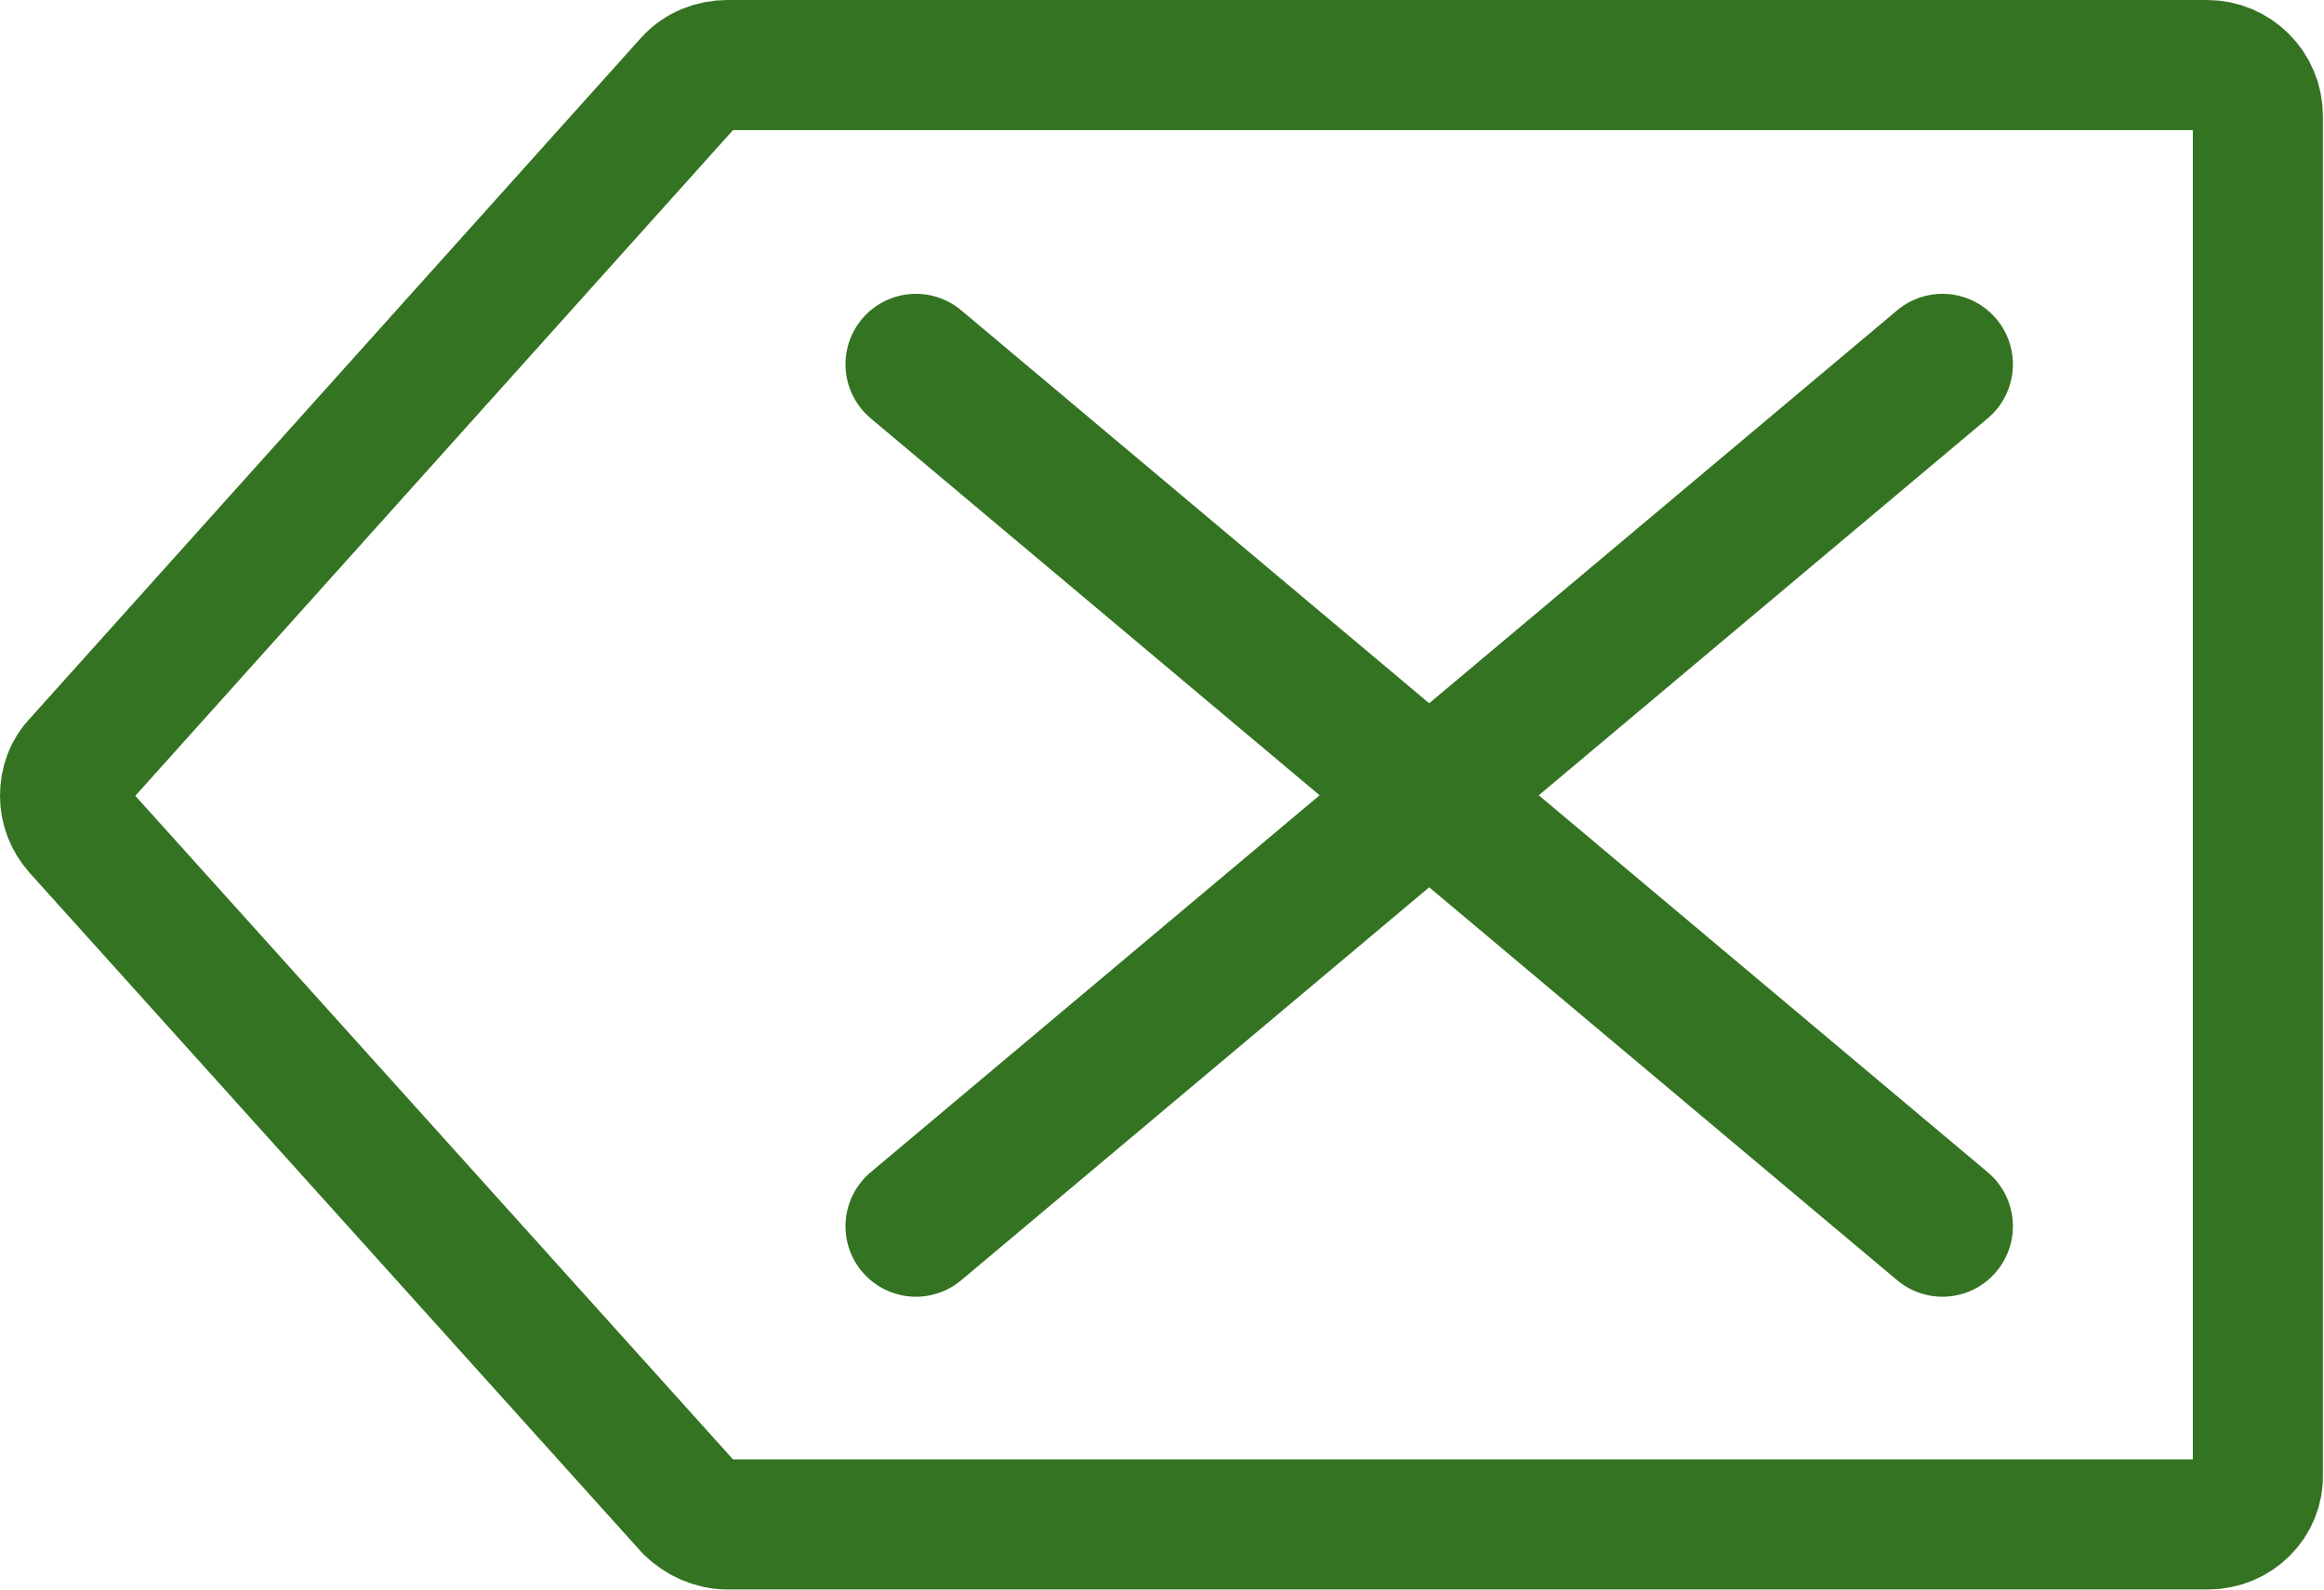
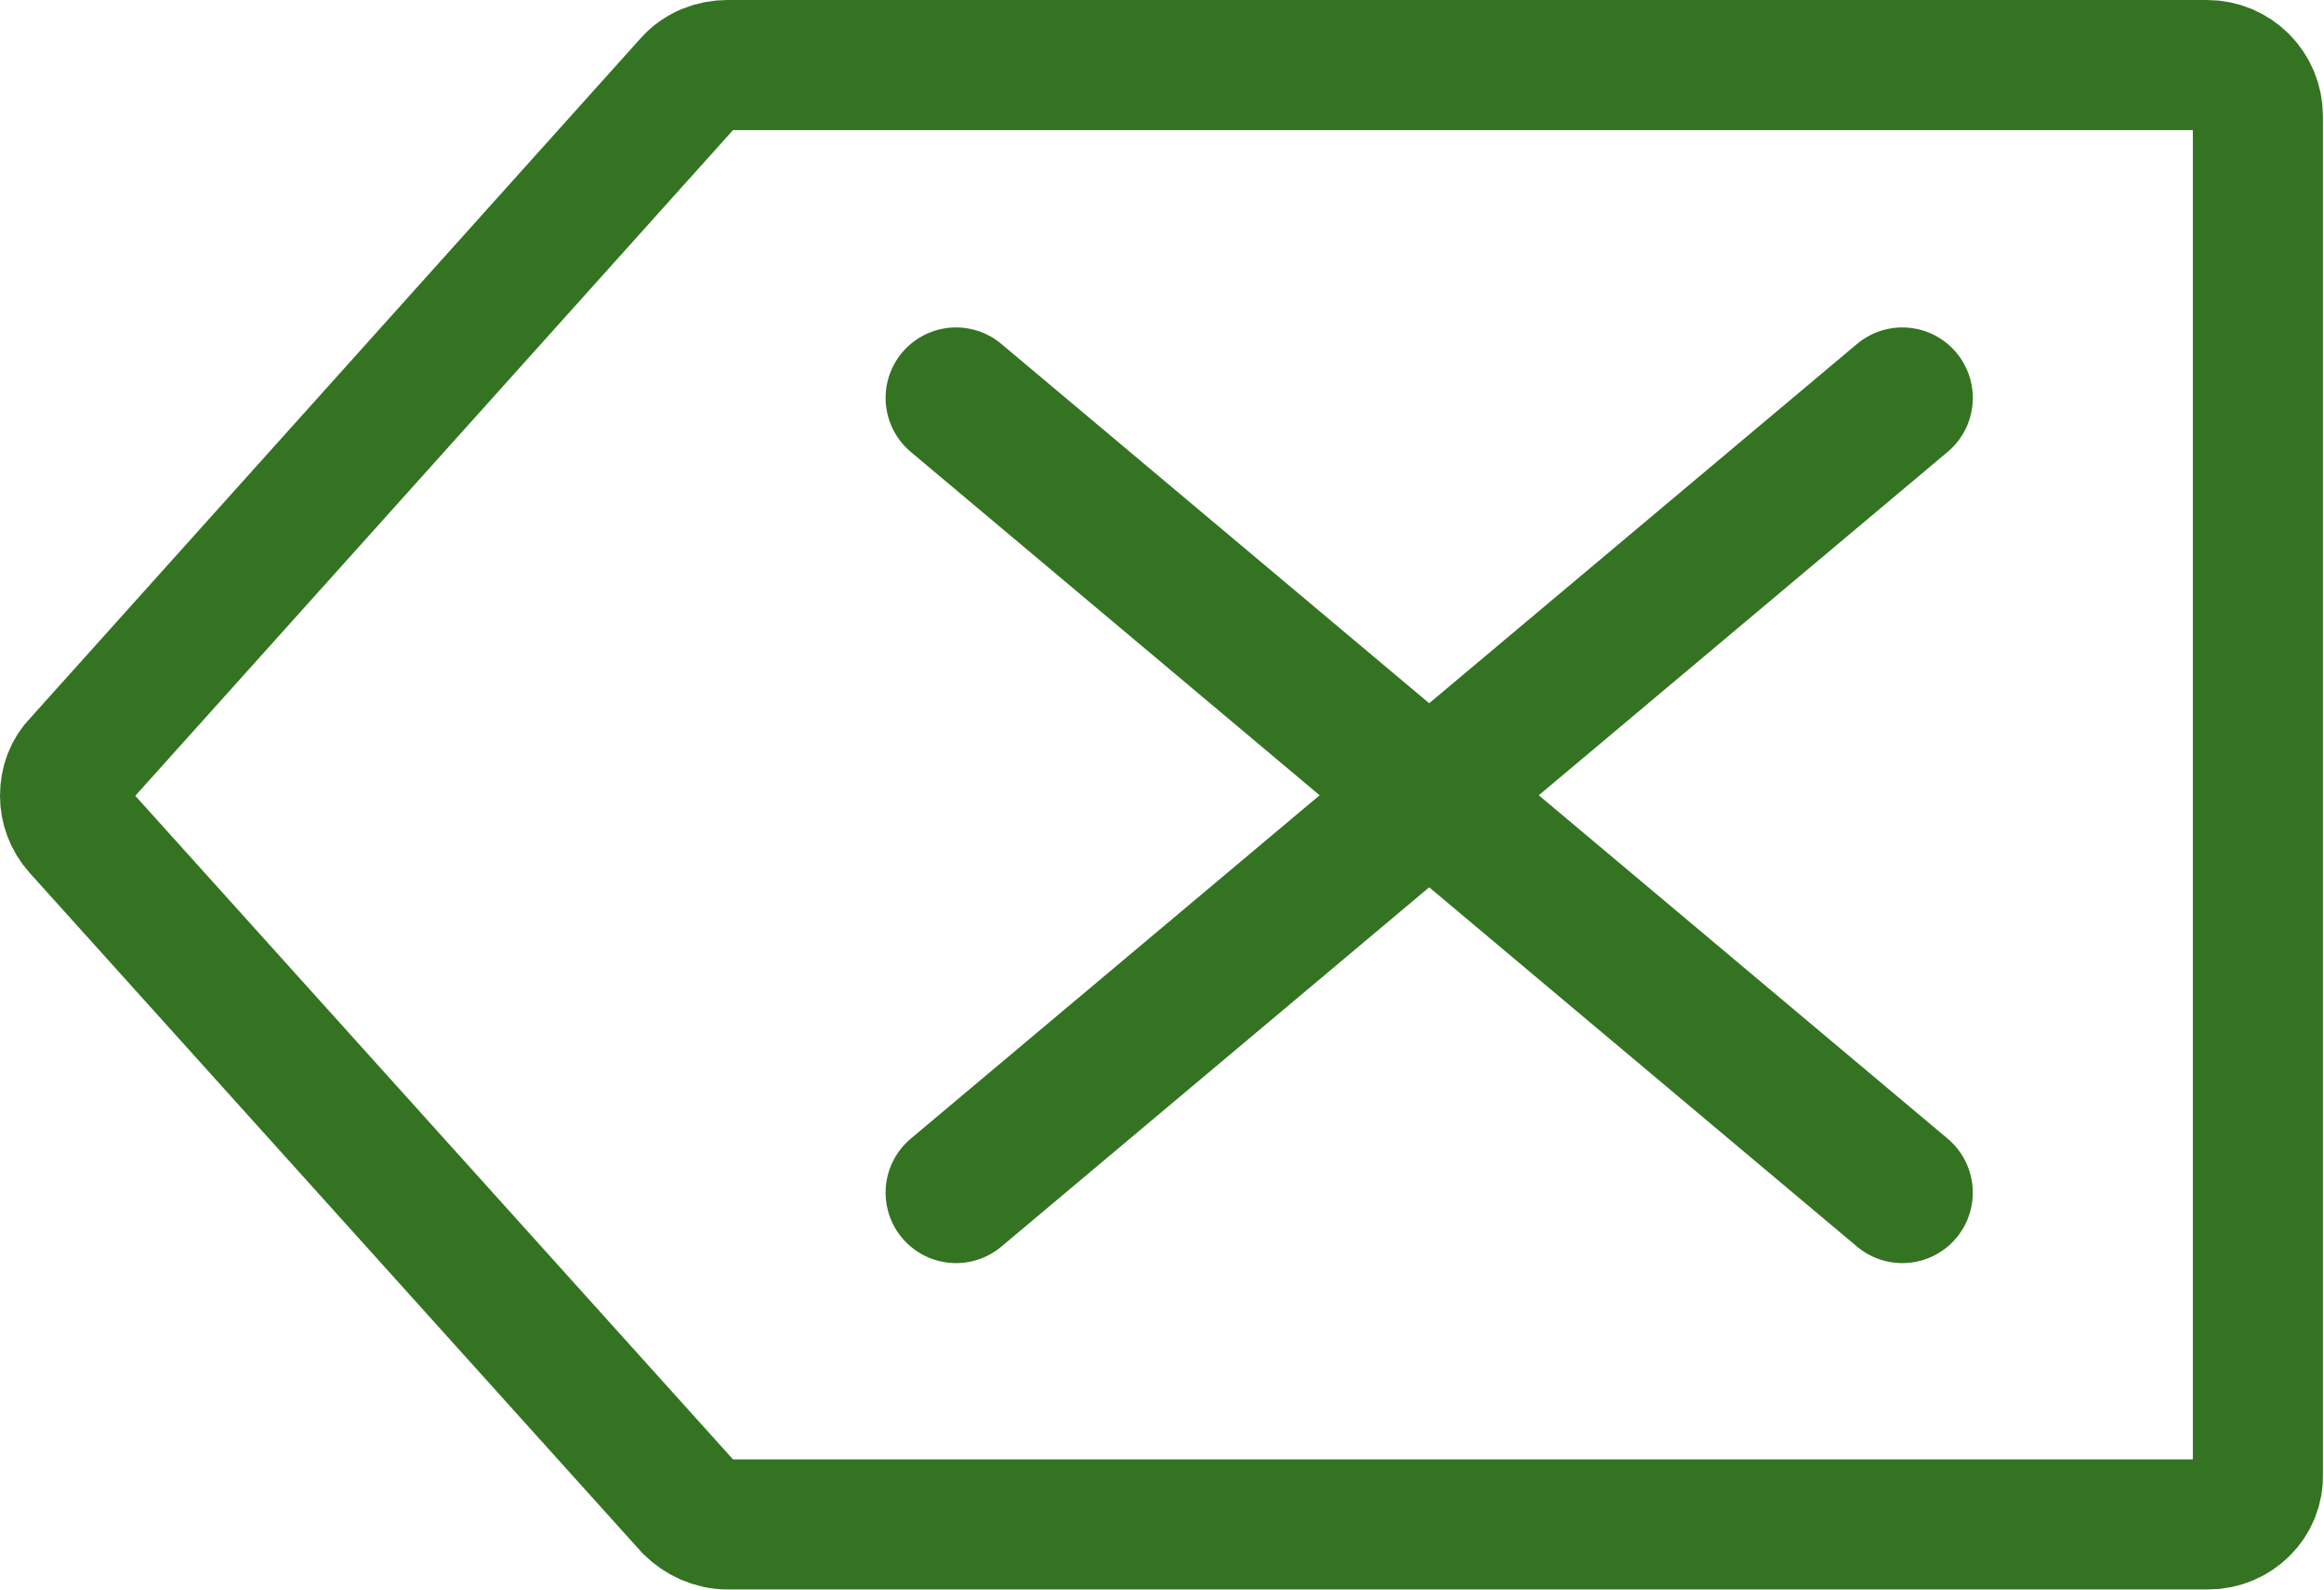
<svg xmlns="http://www.w3.org/2000/svg" version="1.1" id="katman_1" x="0px" y="0px" viewBox="0 0 214.4 146.6" style="enable-background:new 0 0 214.4 146.6;" xml:space="preserve">
  <style type="text/css">
	.st0{fill:none;stroke:#347322;stroke-width:12;stroke-linecap:round;stroke-linejoin:round;}
	.st1{fill:none;stroke:#347322;stroke-width:13;stroke-linecap:round;stroke-linejoin:round;}
</style>
-   <g id="katman_2_1_">
-     <g id="katman_1-2">
-       <path class="st0" d="M203.7,140.6H67.1c-1.3,0-2.6-0.6-3.5-1.5L7.2,76.5c-0.8-0.9-1.2-2-1.2-3.1l0,0c0-1.2,0.4-2.3,1.2-3.1    L63.6,7.5c0.9-1,2.2-1.5,3.5-1.5h136.5c2.6,0,4.7,2.1,4.7,4.7V136C208.4,138.5,206.3,140.6,203.7,140.6z" />
-       <line class="st1" x1="84.5" y1="33.6" x2="179.2" y2="113.1" />
-       <line class="st1" x1="179.2" y1="33.6" x2="84.5" y2="113.1" />
-     </g>
-   </g>
+   <path class="st0" d="M203.7,140.6H67.1c-1.3,0-2.6-0.6-3.5-1.5L7.2,76.5c-0.8-0.9-1.2-2-1.2-3.1l0,0c0-1.2,0.4-2.3,1.2-3.1L63.6,7.5  c0.9-1,2.2-1.5,3.5-1.5h136.5c2.6,0,4.7,2.1,4.7,4.7V136C208.4,138.5,206.3,140.6,203.7,140.6z" />
+   <line class="st1" x1="88.2" y1="36.7" x2="175.5" y2="110" />
+   <line class="st1" x1="175.5" y1="36.7" x2="88.2" y2="110" />
</svg>
